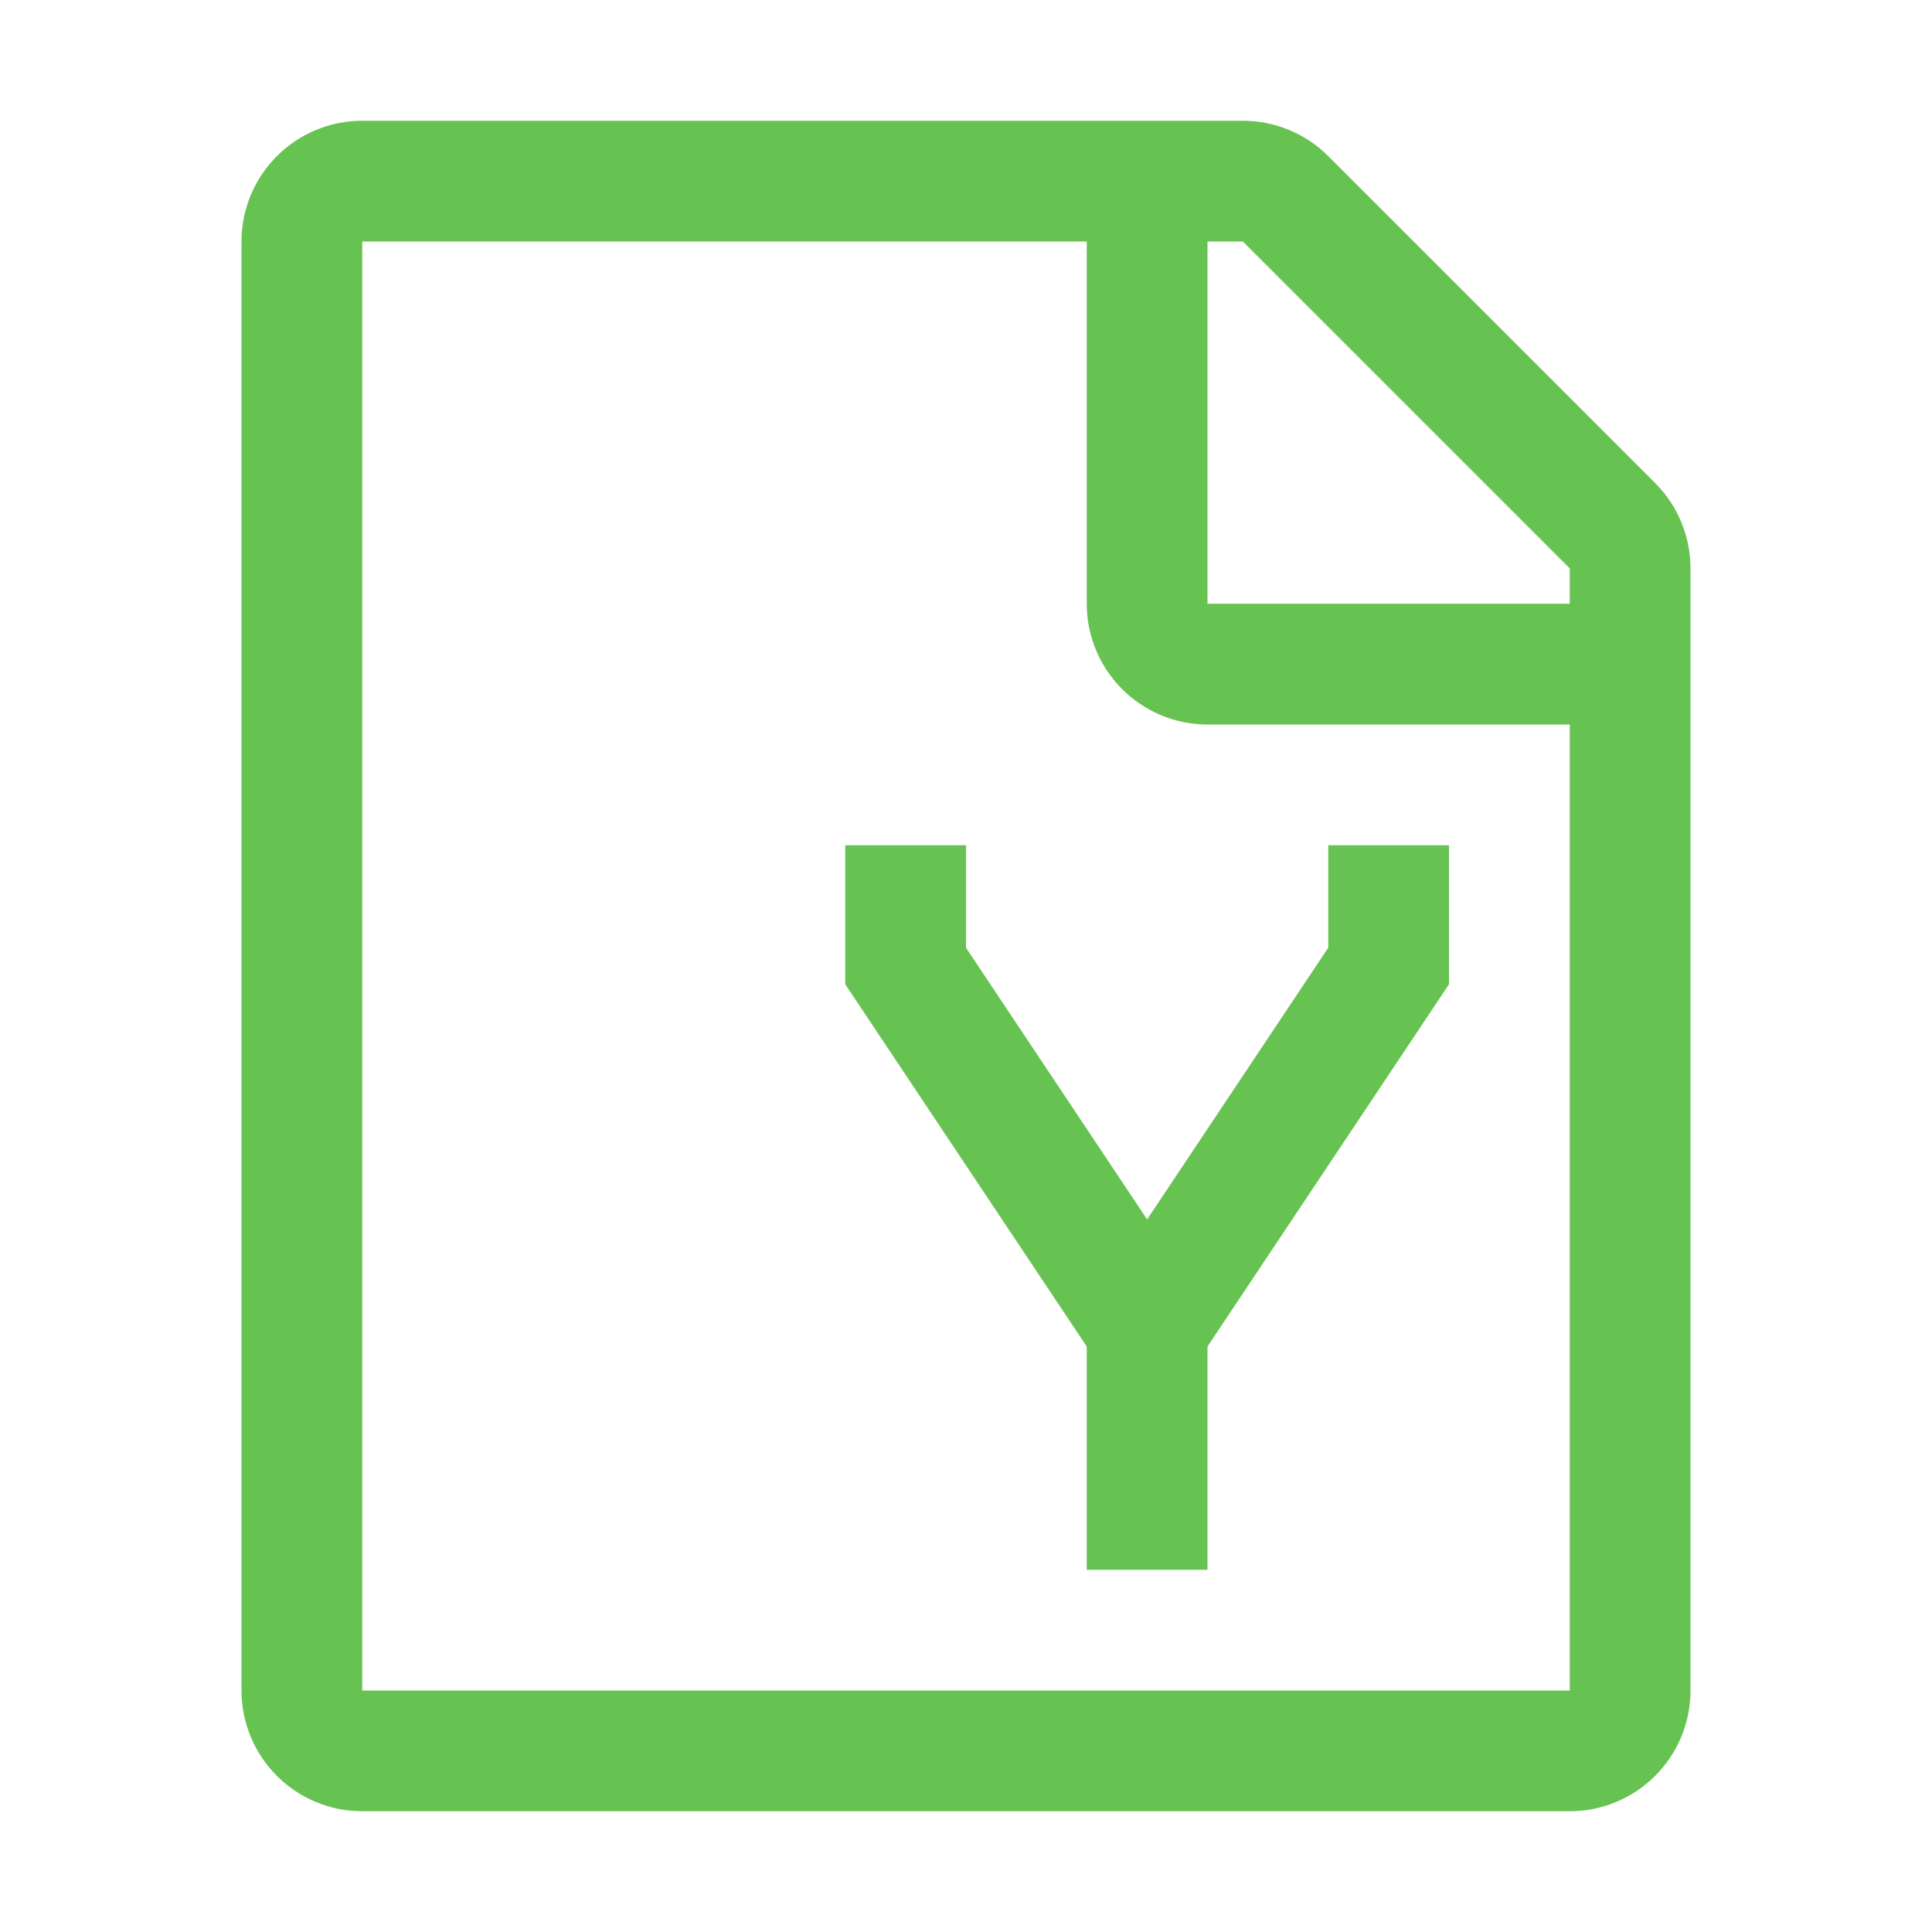
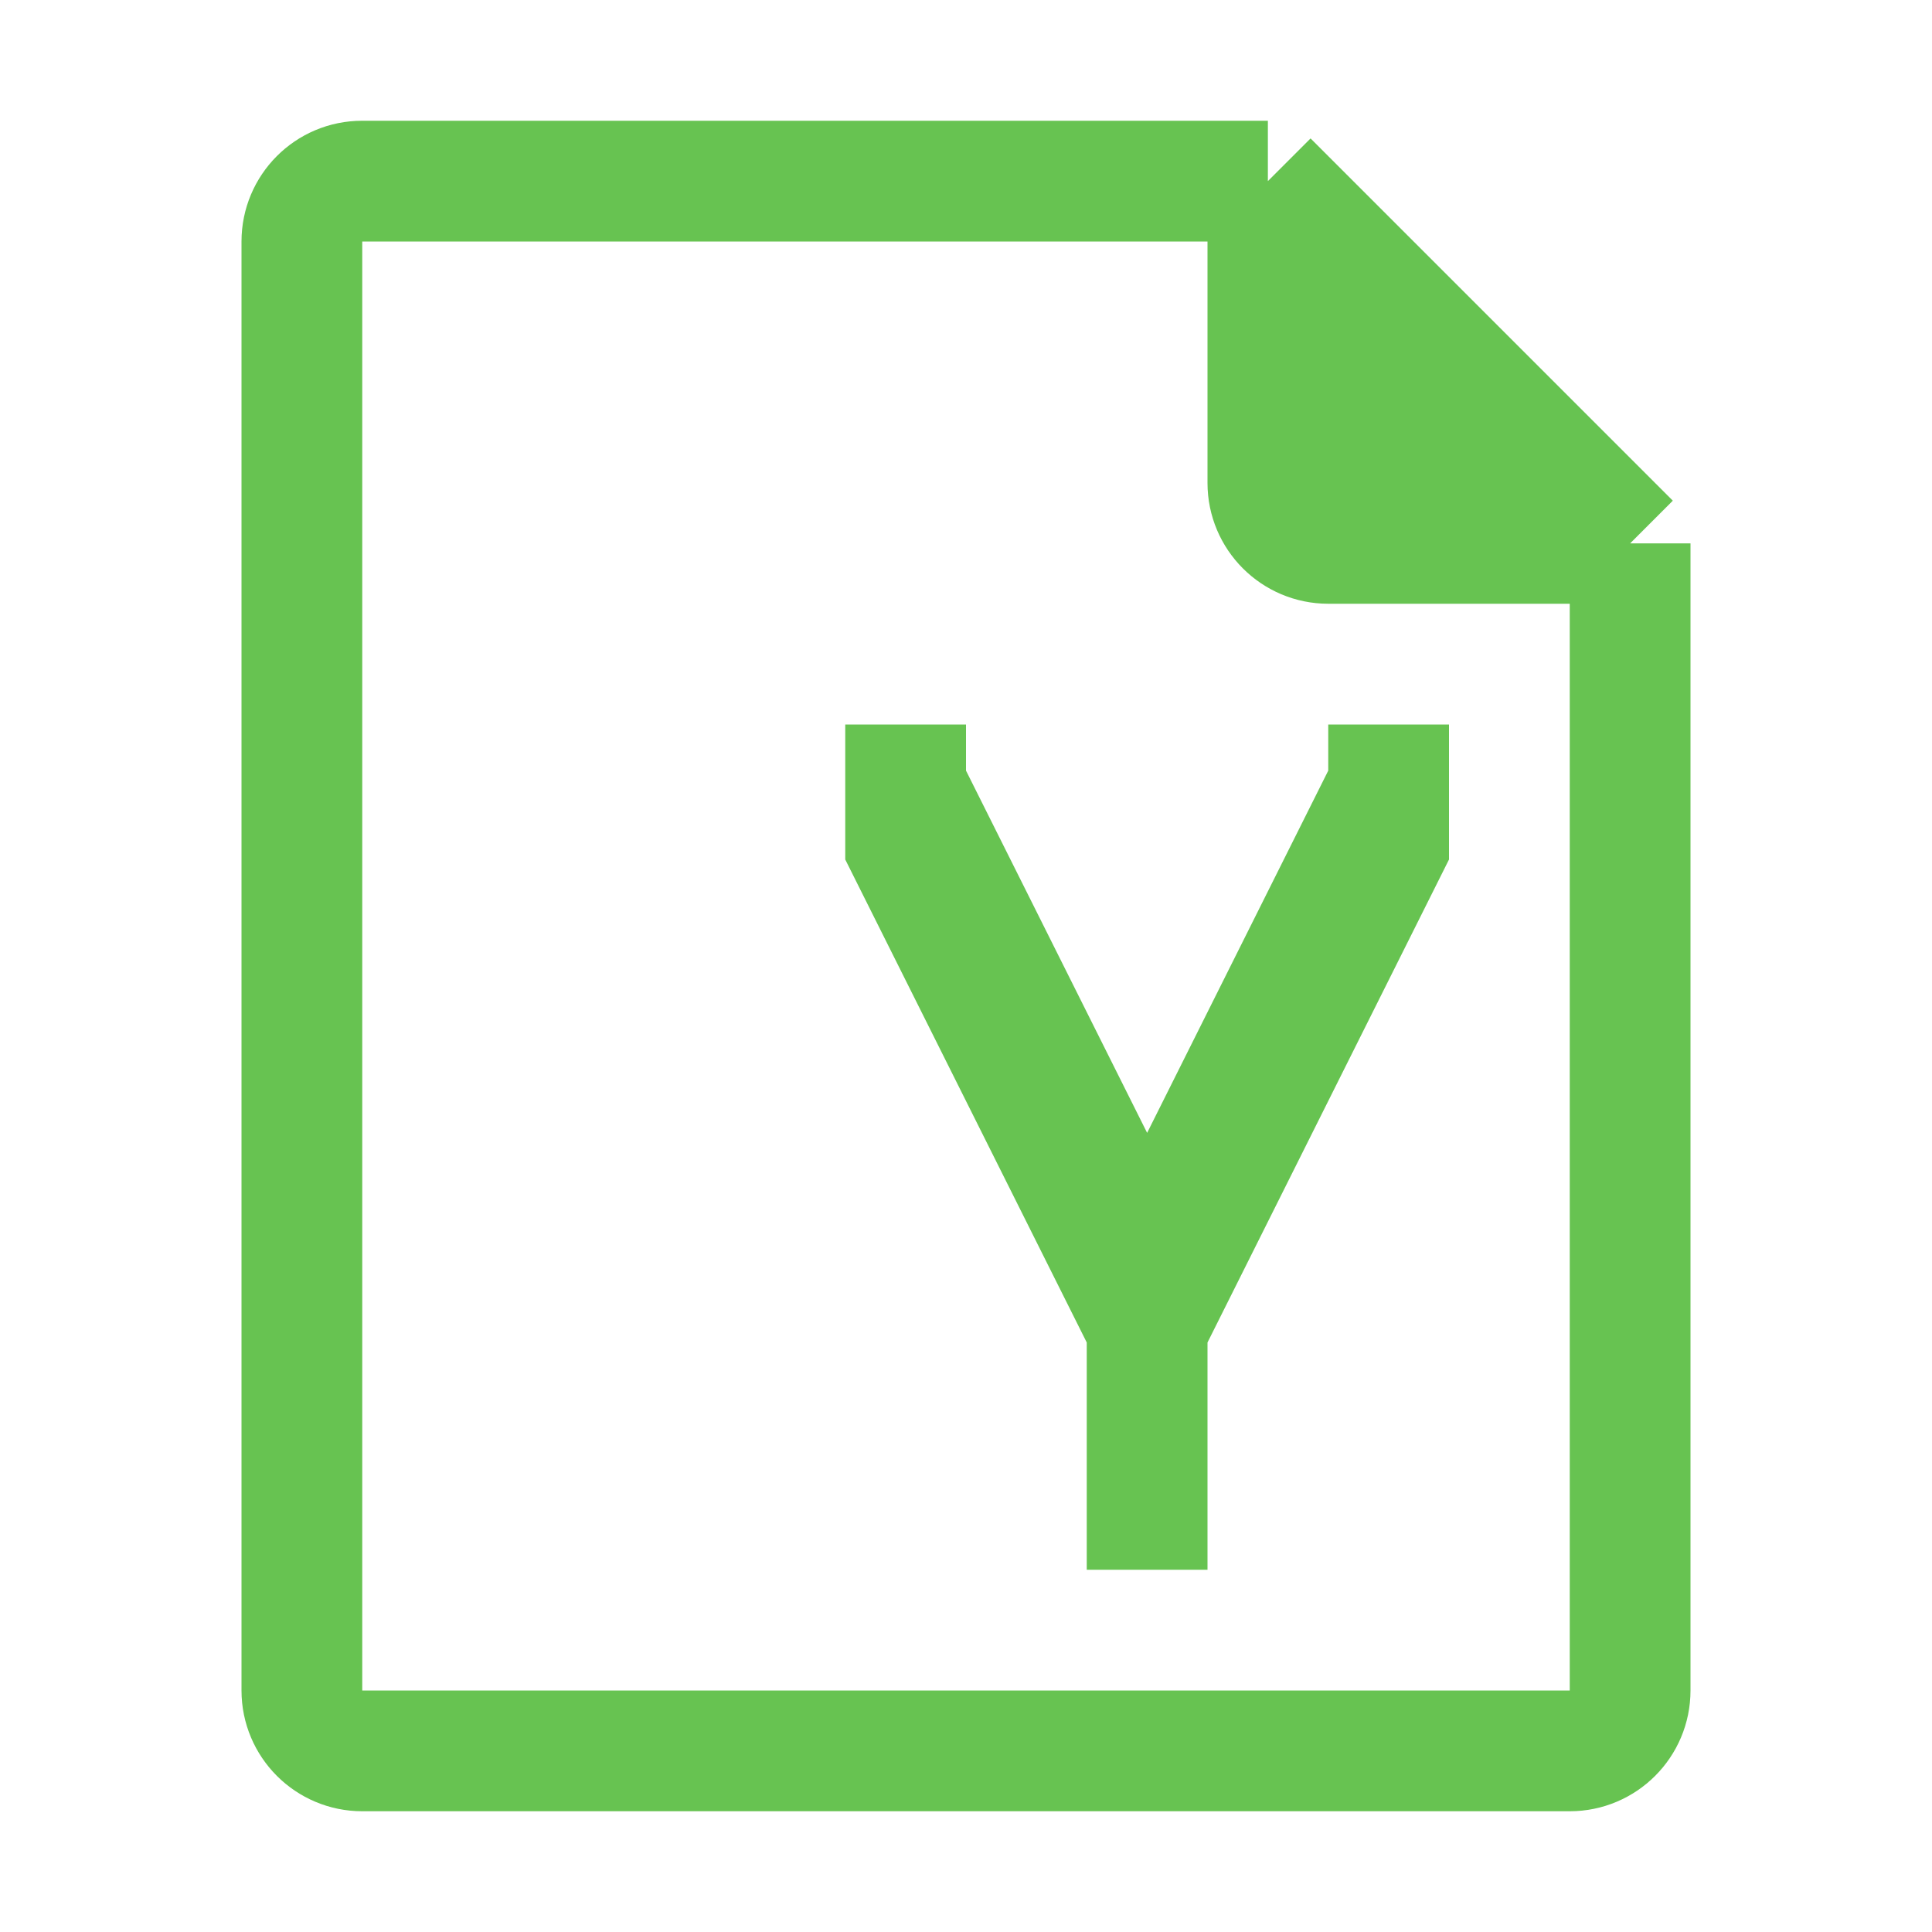
<svg xmlns="http://www.w3.org/2000/svg" width="16" height="16" viewBox="0 0 16 16" fill="none">
-   <path d="M13 14.5H3C2.724 14.5 2.5 14.276 2.5 14V2C2.5 1.724 2.724 1.5 3 1.5H10.293C10.425 1.5 10.553 1.553 10.646 1.646L13.354 4.354C13.447 4.447 13.5 4.574 13.5 4.707V14C13.5 14.276 13.276 14.5 13 14.5Z" stroke="#67C351" />
-   <path d="M9.5 1.5V5C9.5 5.276 9.724 5.5 10 5.5H13.5" stroke="#67C351" />
-   <path d="M9.5 11V13M9.5 11L7.5 8V7M9.5 11L11.5 8V7" stroke="#67C351" />
+   <path d="M13.5 4.5L10.5 1.5V4C10.5 4.276 10.724 4.5 11 4.5L13.5 4.5Z" fill="#67C351" />
+   <path d="M13.5 4.5L10.5 1.5M13.5 4.5V14C13.5 14.276 13.276 14.5 13 14.5H3C2.724 14.5 2.5 14.276 2.5 14V2C2.5 1.724 2.723 1.5 2.999 1.5C4.978 1.5 8.914 1.5 10.5 1.5M13.5 4.5L11 4.5C10.724 4.5 10.5 4.276 10.5 4V1.5" stroke="#67C351" />
+   <path d="M9.5 10.5L7.5 6.5M9.5 10.5L11.5 6.5M9.5 10.5V11M9.5 13V11M7.5 6.5V6M7.5 6.5V7L9.5 11M11.5 6.5V6M11.5 6.5V7L9.5 11" stroke="#67C351" />
</svg>
